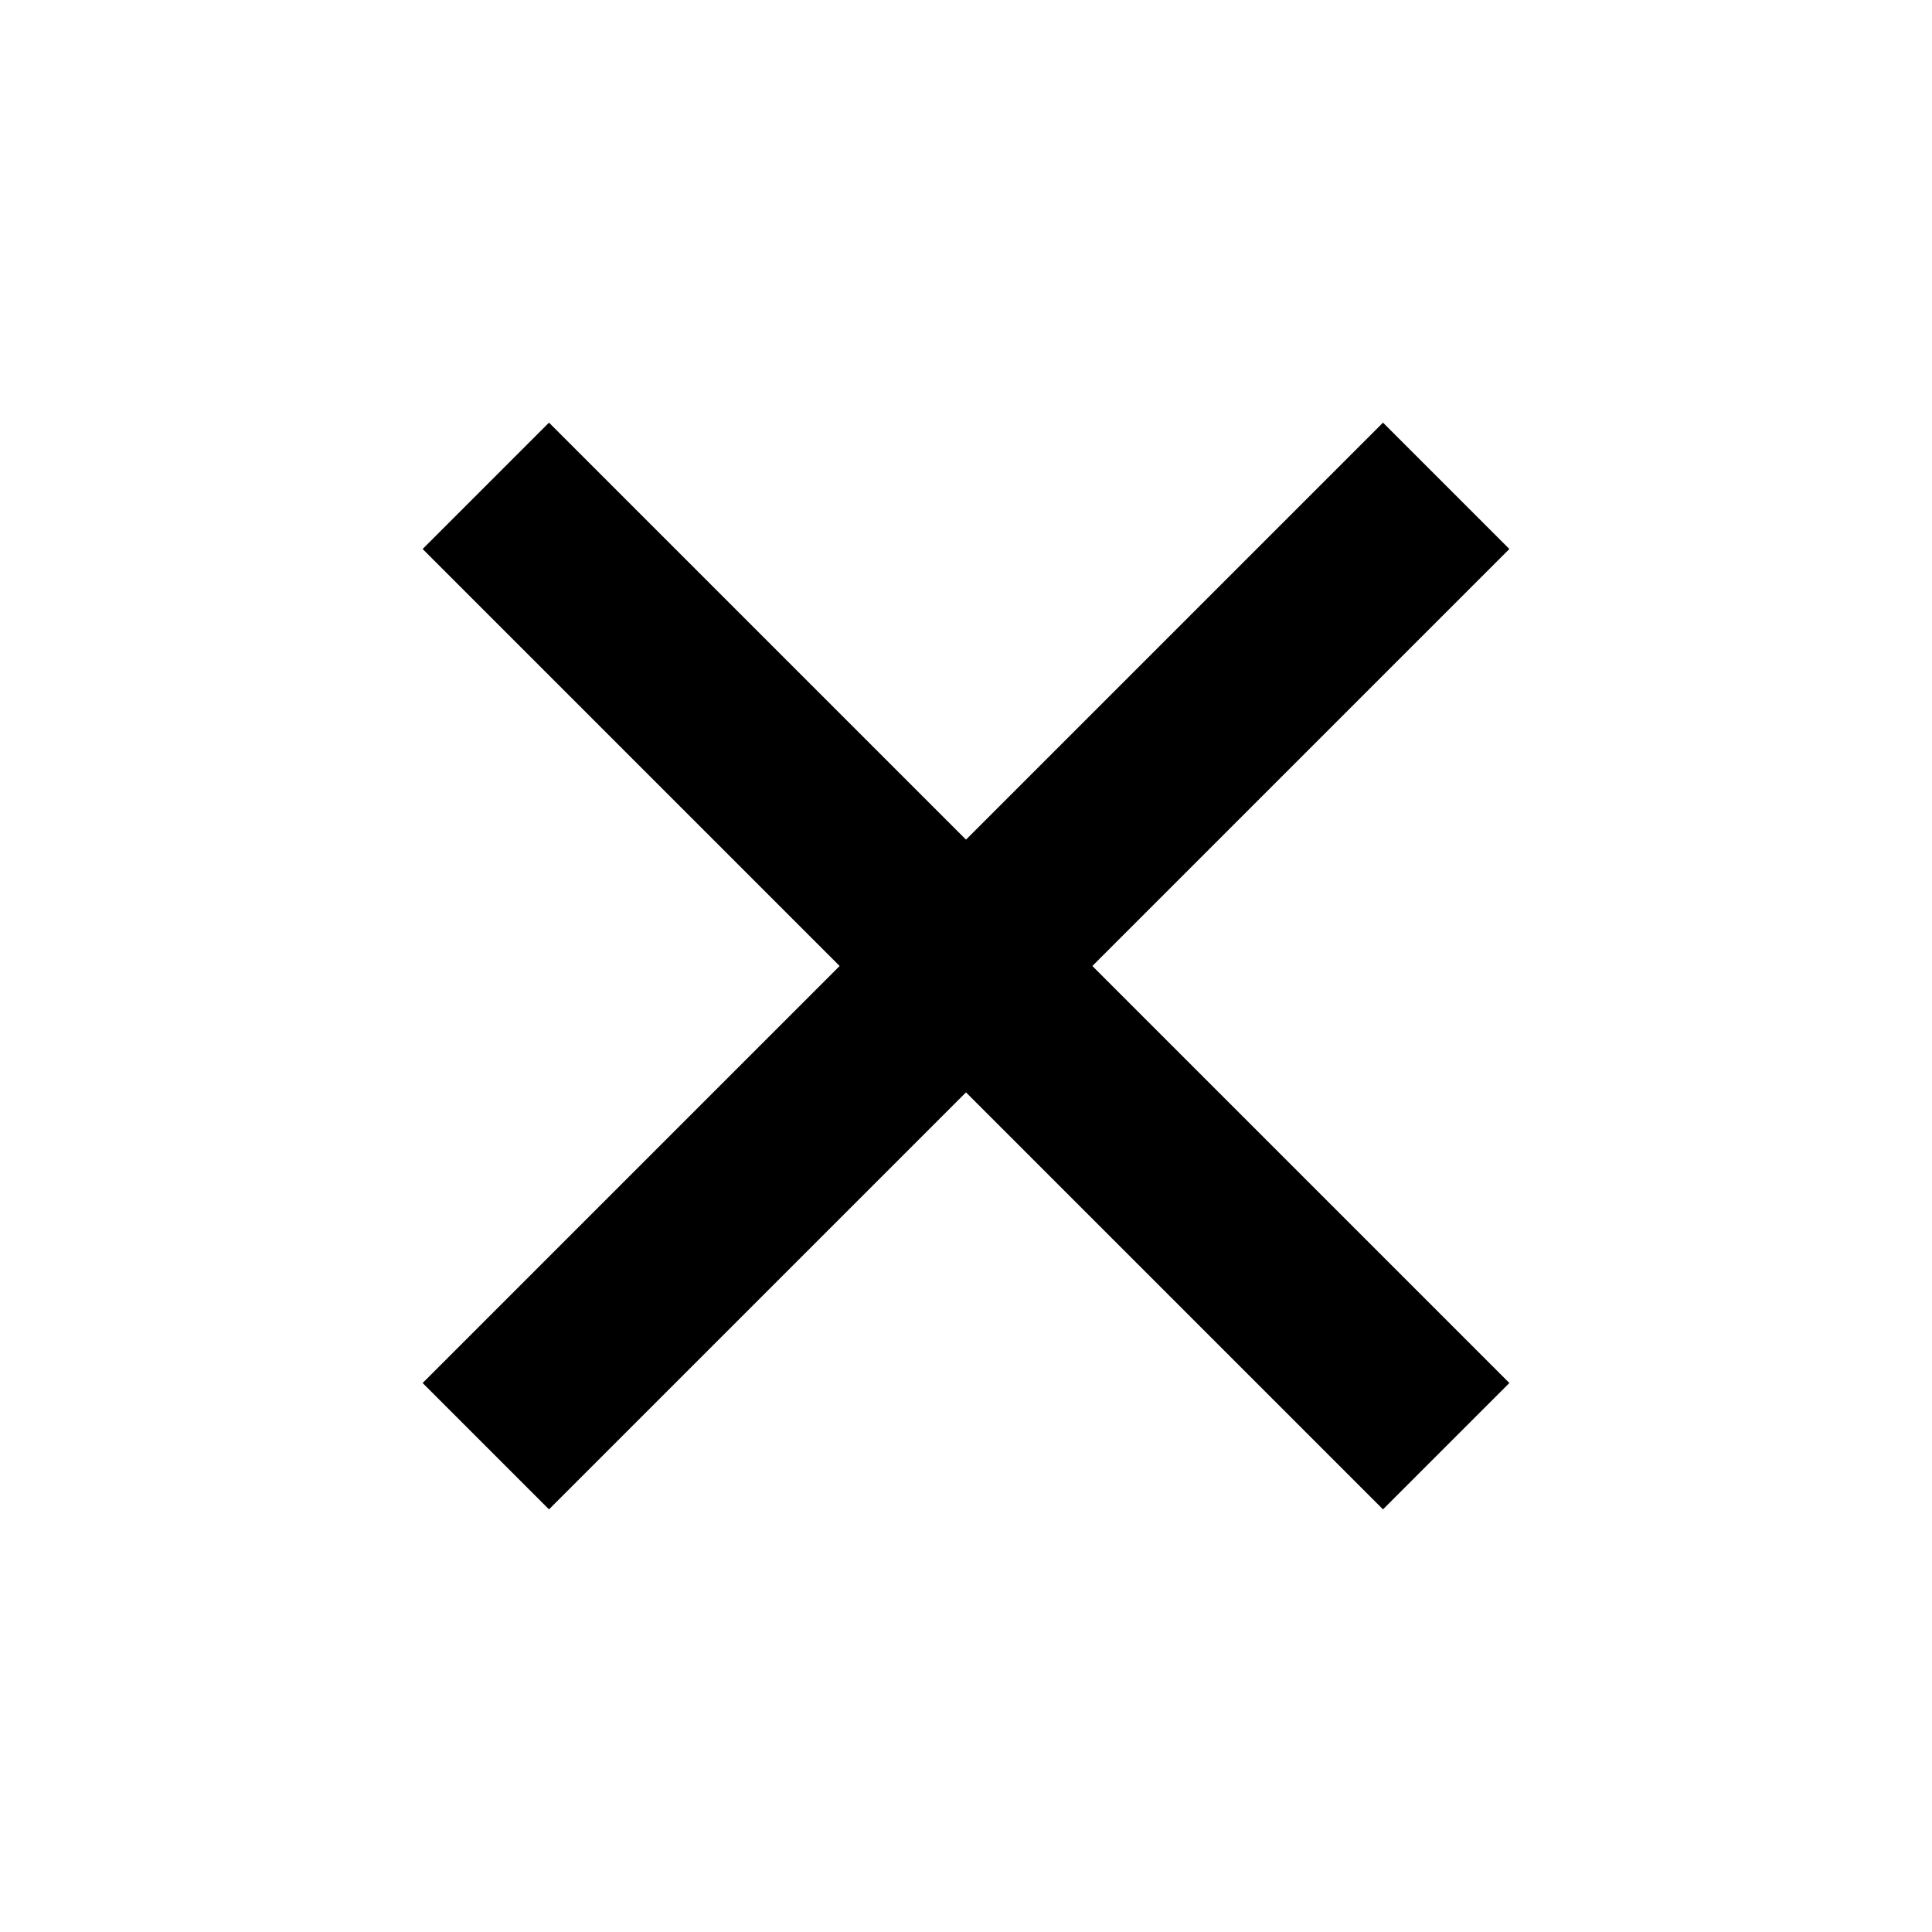
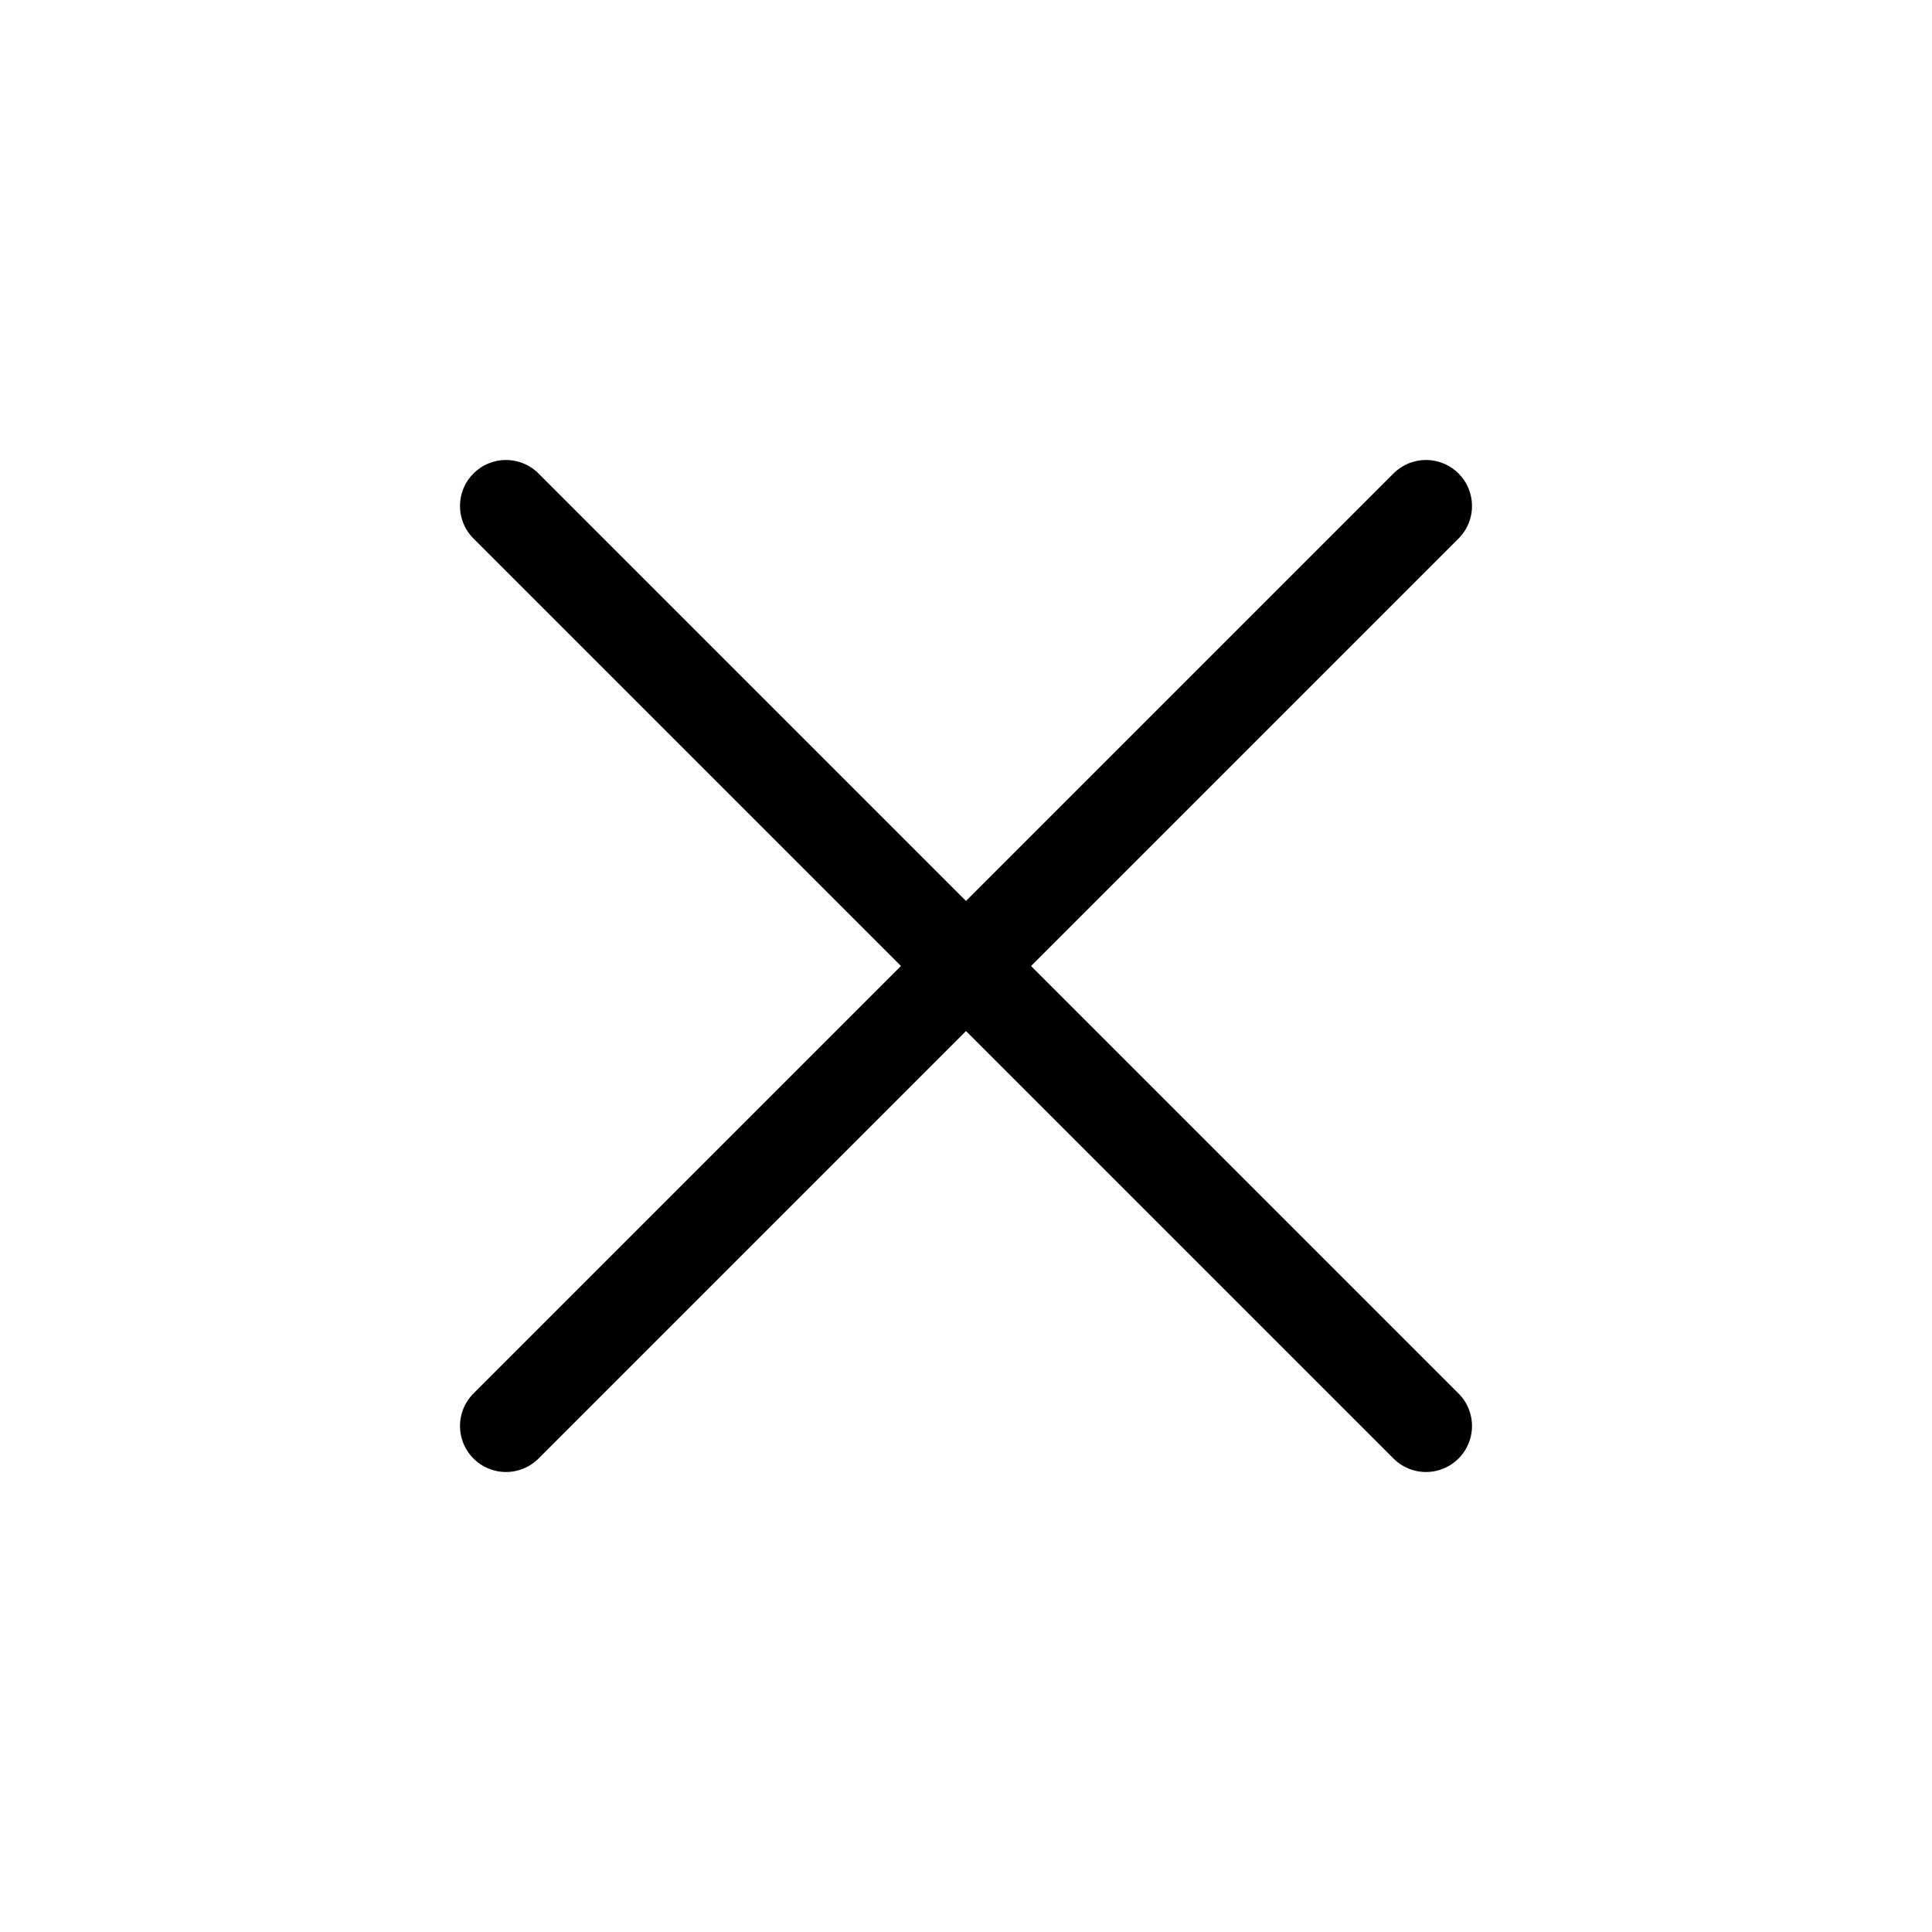
- <svg xmlns="http://www.w3.org/2000/svg" aria-hidden="true" role="img" class="iconify iconify--ion" width="32" height="32" preserveAspectRatio="xMidYMid meet" viewBox="0 0 512 512">
-   <path fill="currentColor" d="M400 145.49L366.51 112L256 222.51L145.49 112L112 145.49L222.51 256L112 366.51L145.49 400L256 289.49L366.51 400L400 366.51L289.49 256L400 145.49z" />
+ <svg xmlns="http://www.w3.org/2000/svg" height="21" viewBox="0 0 21 21" width="21">
+   <g fill="none" fill-rule="evenodd" stroke="currentColor" stroke-linecap="round" stroke-linejoin="round" transform="translate(5 5)">
+     <path d="m10.5 10.5-10-10z" />
+     <path d="m10.5.5-10 10" />
+   </g>
</svg>
